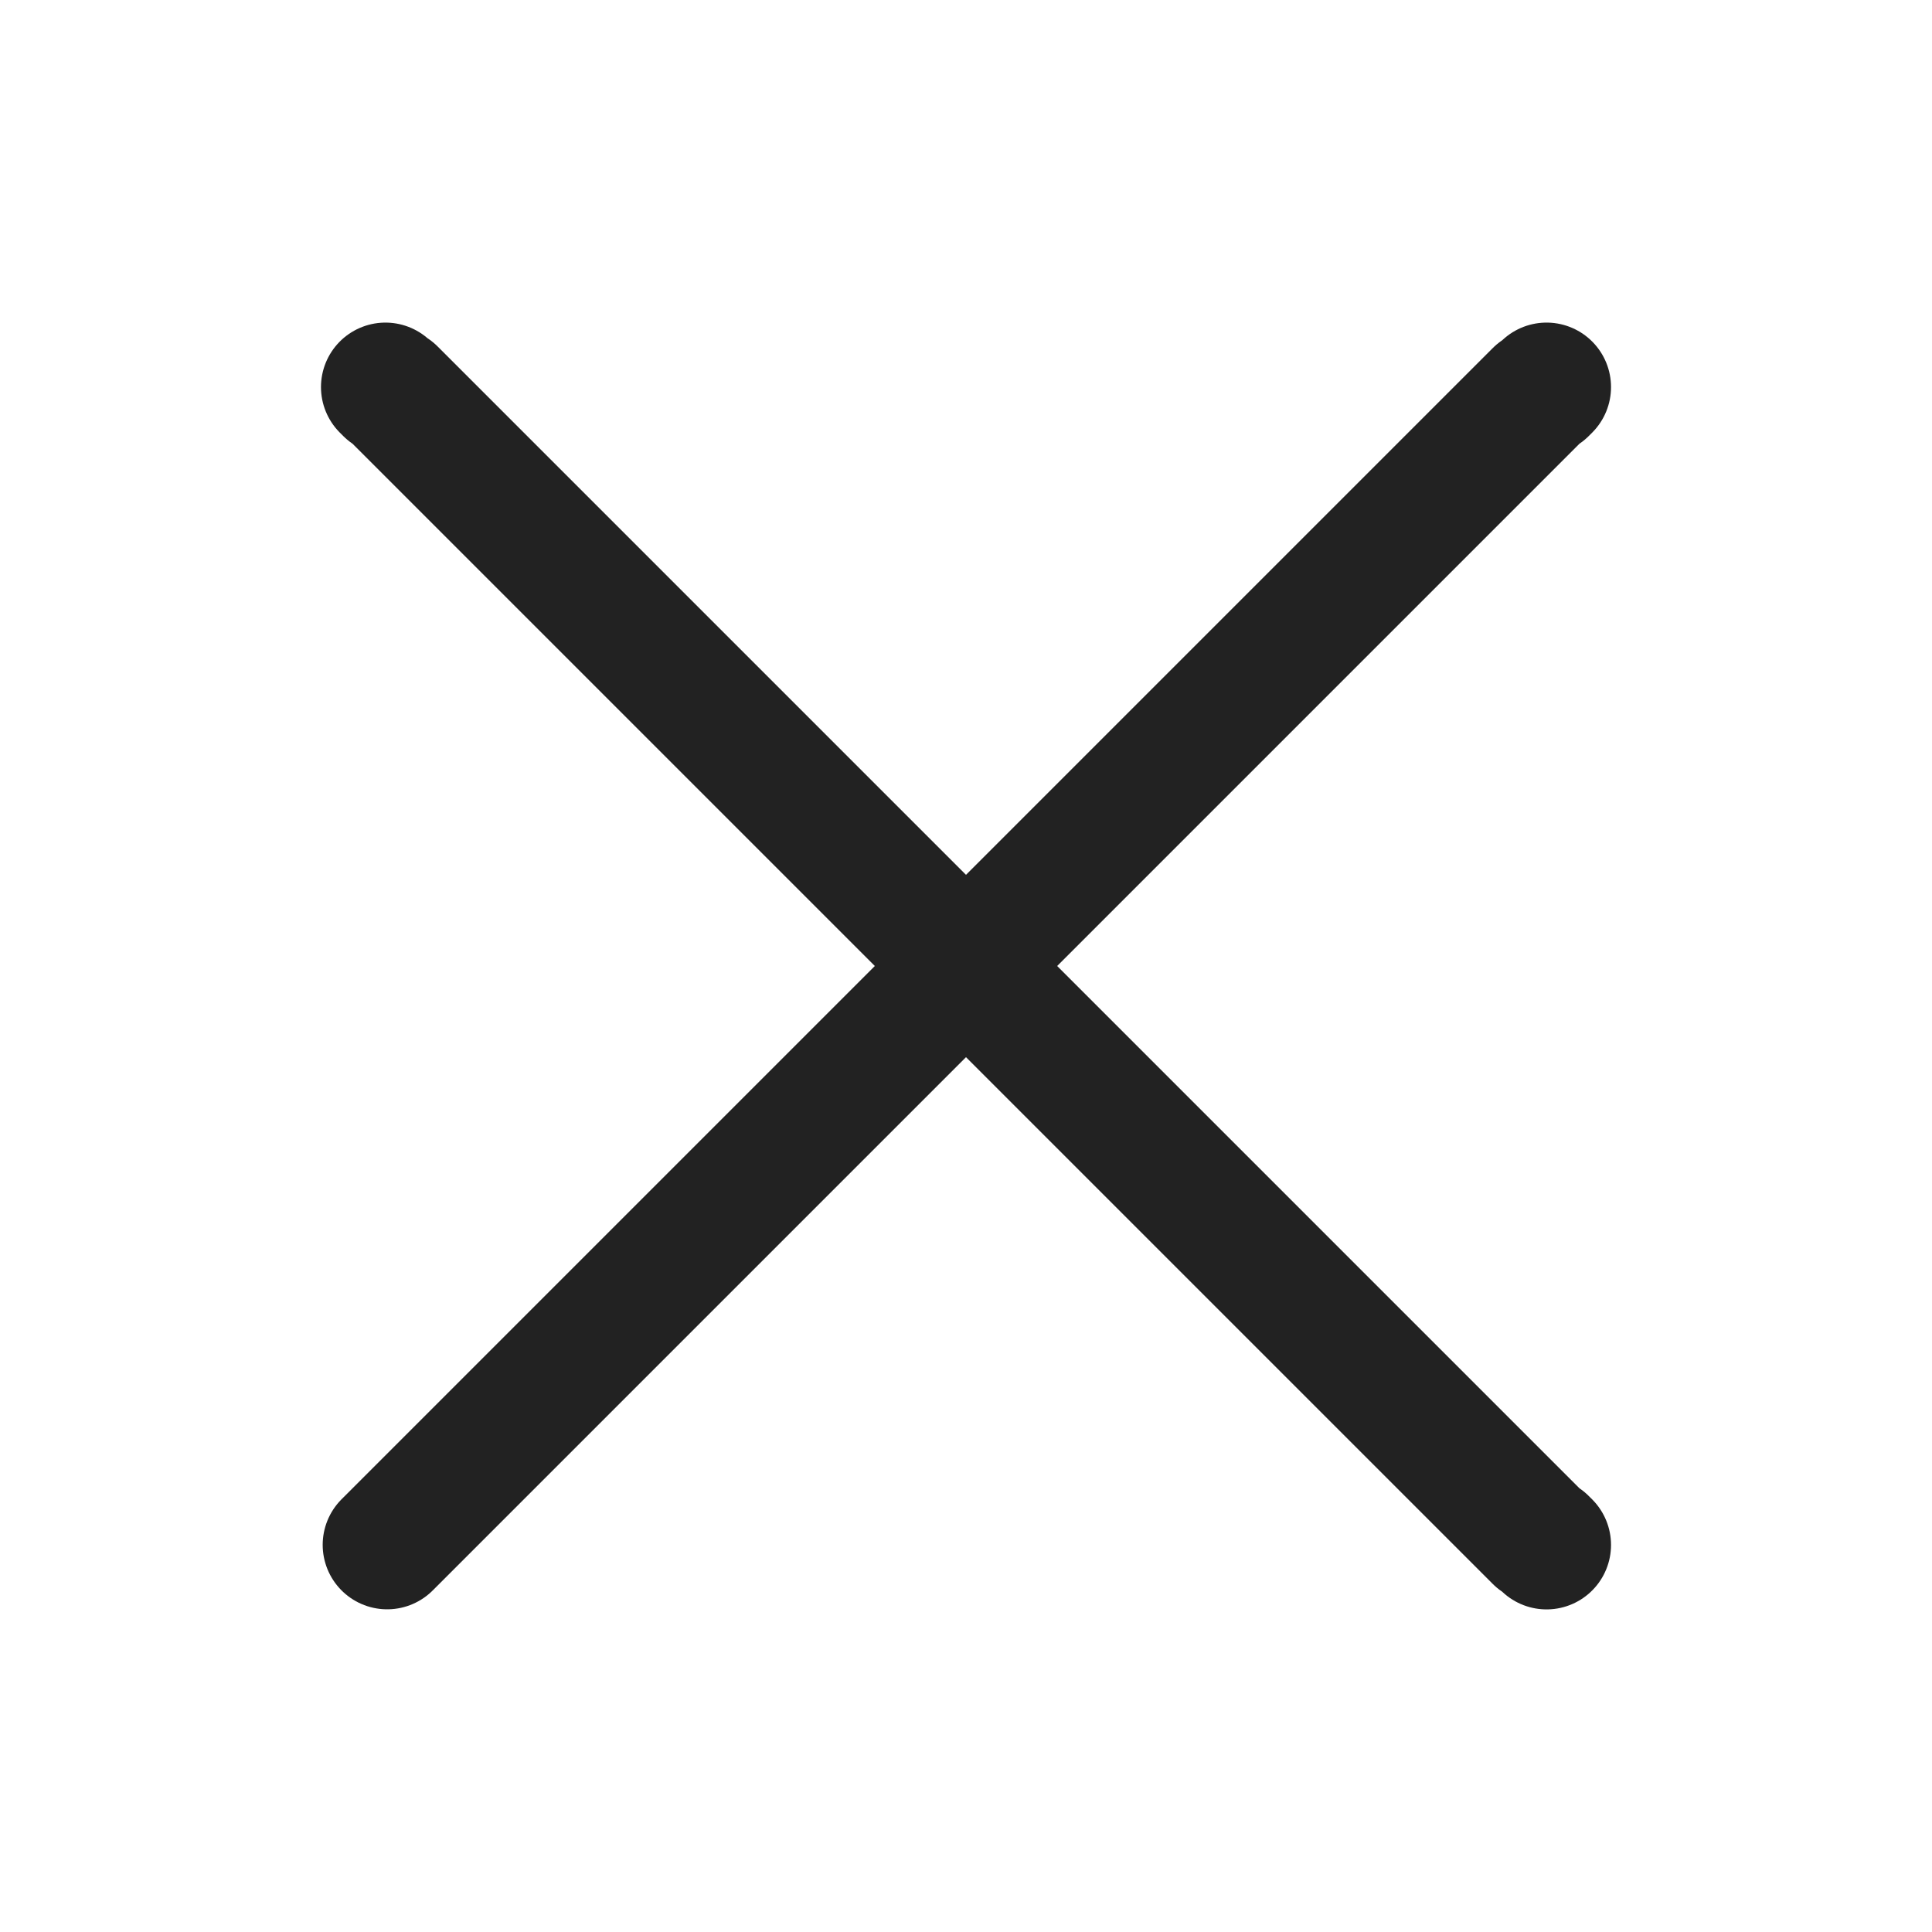
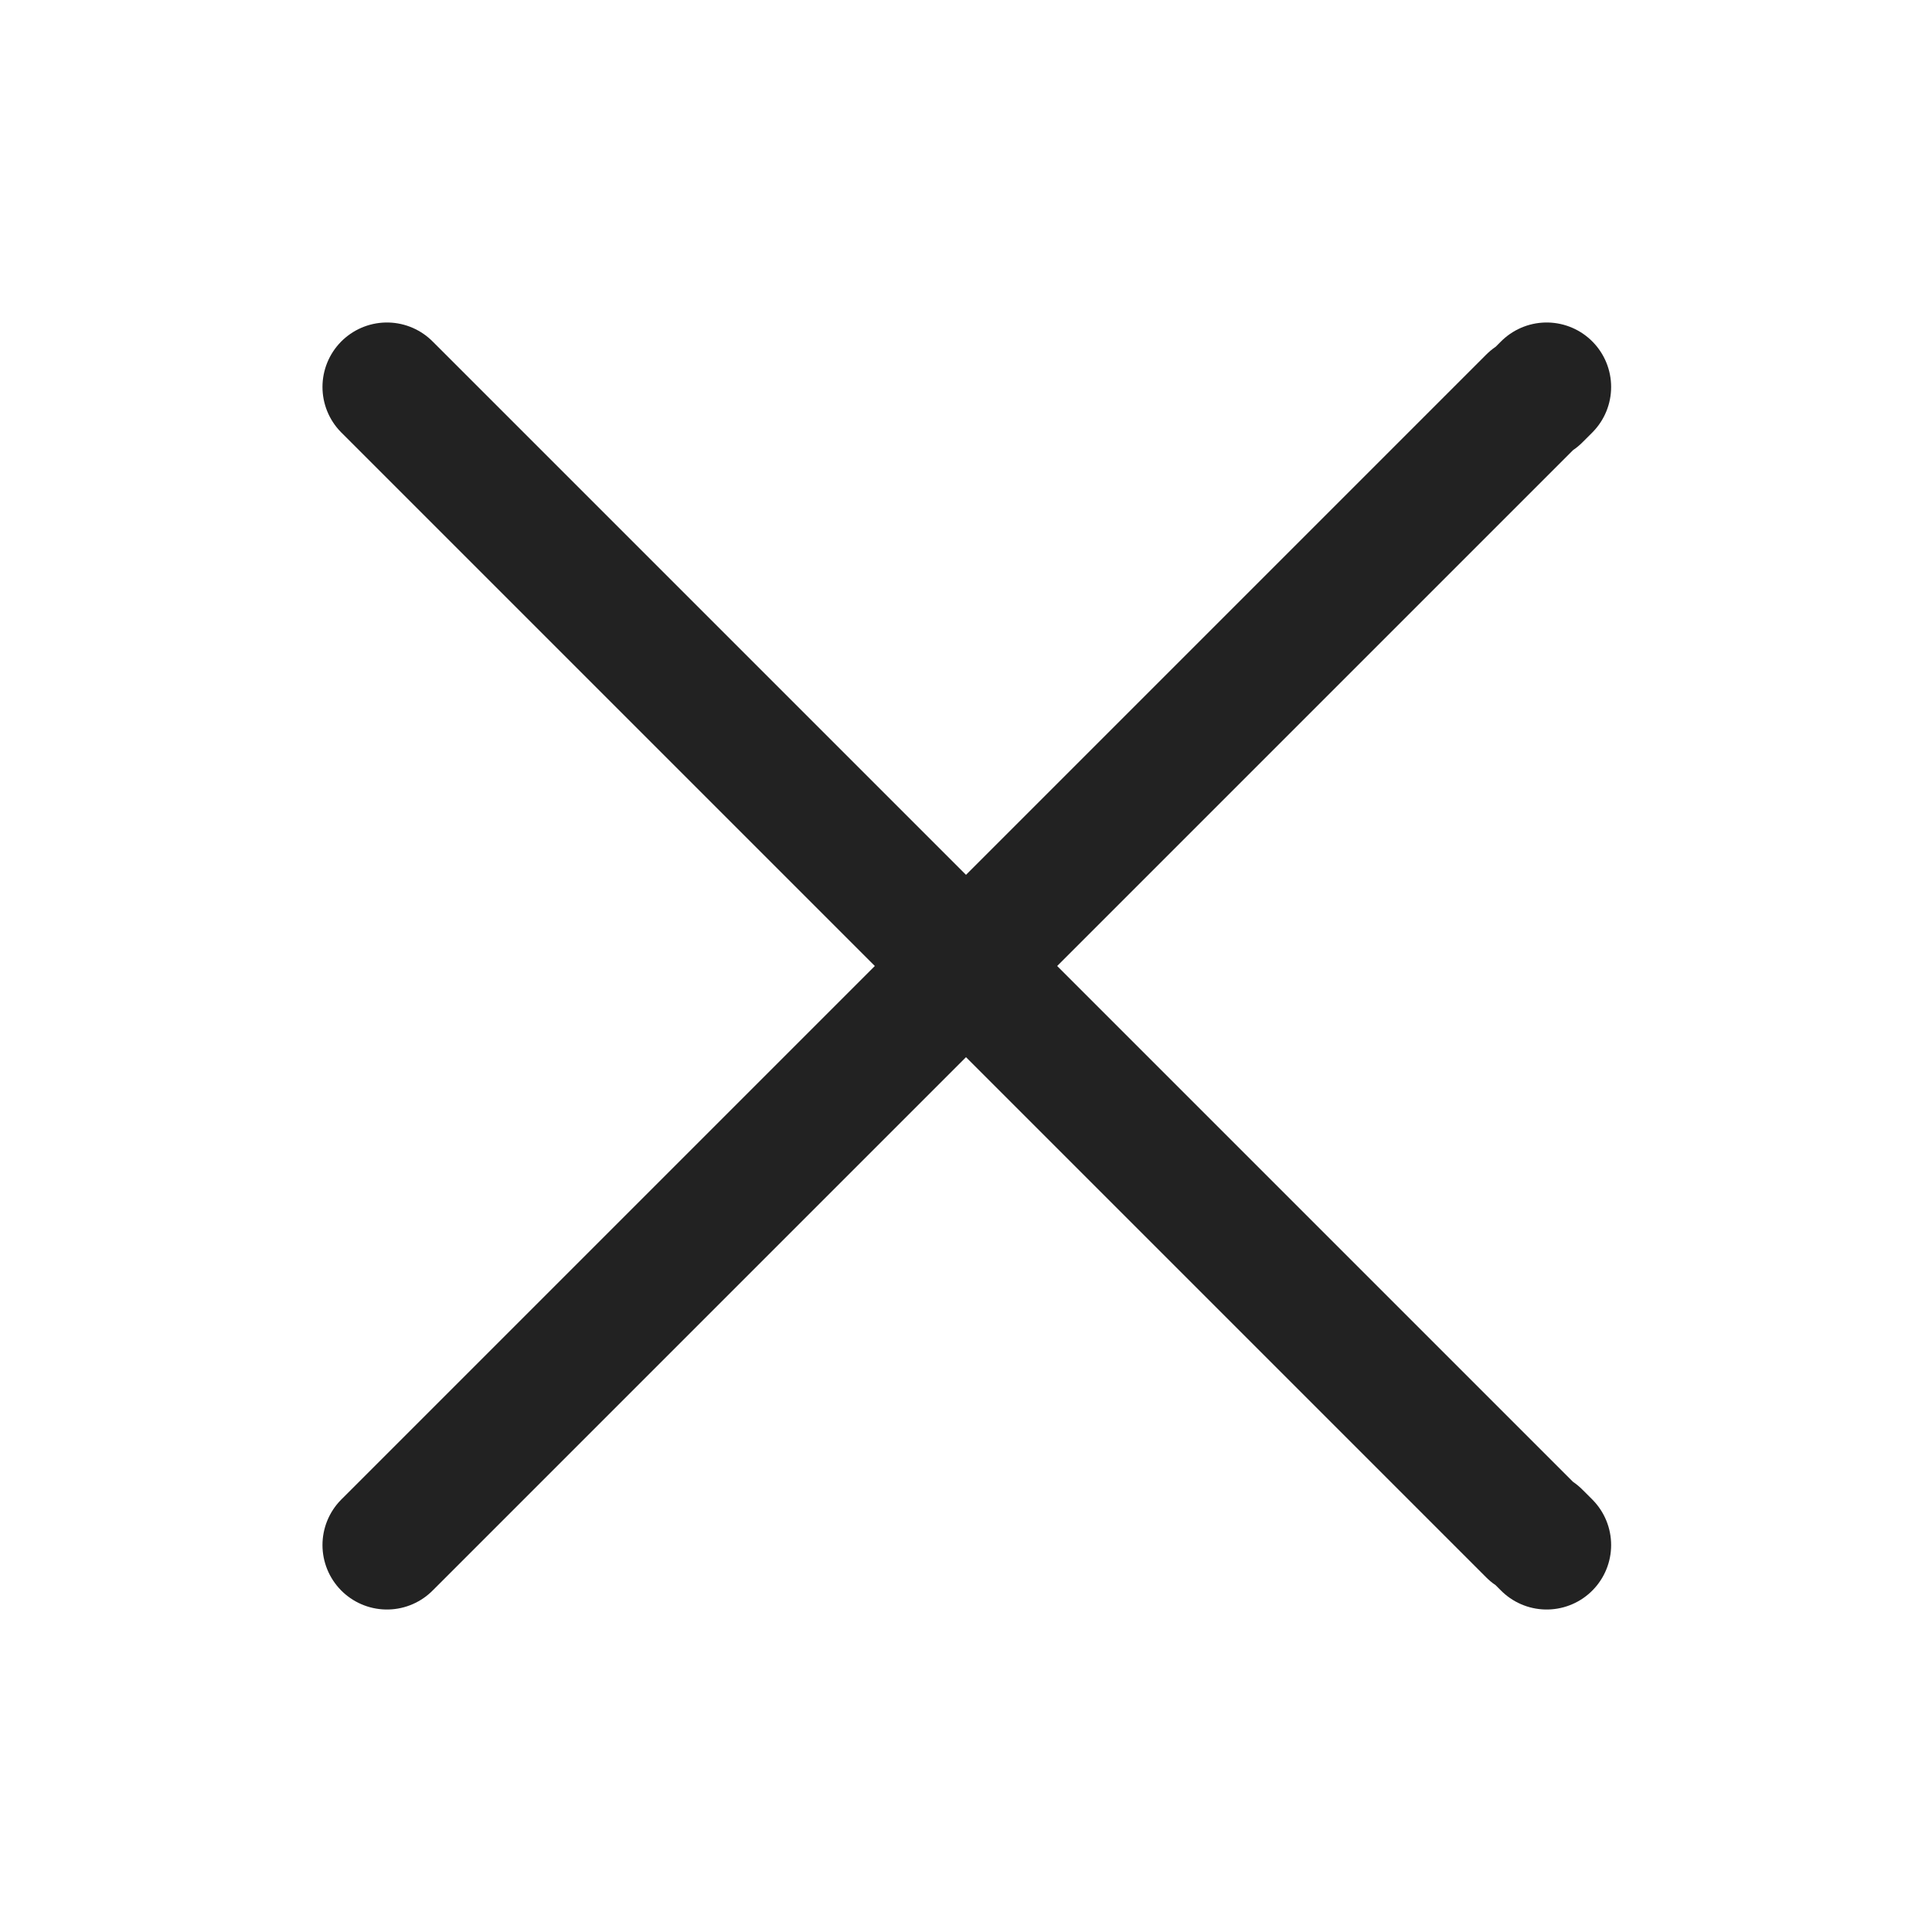
<svg xmlns="http://www.w3.org/2000/svg" version="1.1" viewBox="0.0 0.0 300.0 300.0">
-   <path d="M 240.148 239.897 L 239.625 239.375 L 238.875 238.875 L 60.875 60.875 L 60.375 60.625 L 59.852 60.103" fill="none" stroke="#222222" stroke-width="20.021" stroke-linecap="round" stroke-linejoin="round" />
-   <path d="M 240.148 60.103 L 239.625 60.625 L 238.875 61.125 L 60.375 239.625 L 60.117 239.882" fill="none" stroke="#222222" stroke-width="20.022" stroke-linecap="round" stroke-linejoin="round" />
+   <path d="M 240.165 239.913 L 238.625 238.375 L 237.875 237.875 L 61.625 61.625 L 60.085 60.087" fill="none" stroke="#222222" stroke-width="20.022" stroke-linecap="round" stroke-linejoin="round" />
+   <path d="M 240.165 60.087 L 238.625 61.625 L 237.875 62.125 L 61.625 238.375 L 60.085 239.913" fill="none" stroke="#222222" stroke-width="20.022" stroke-linecap="round" stroke-linejoin="round" />
</svg>
